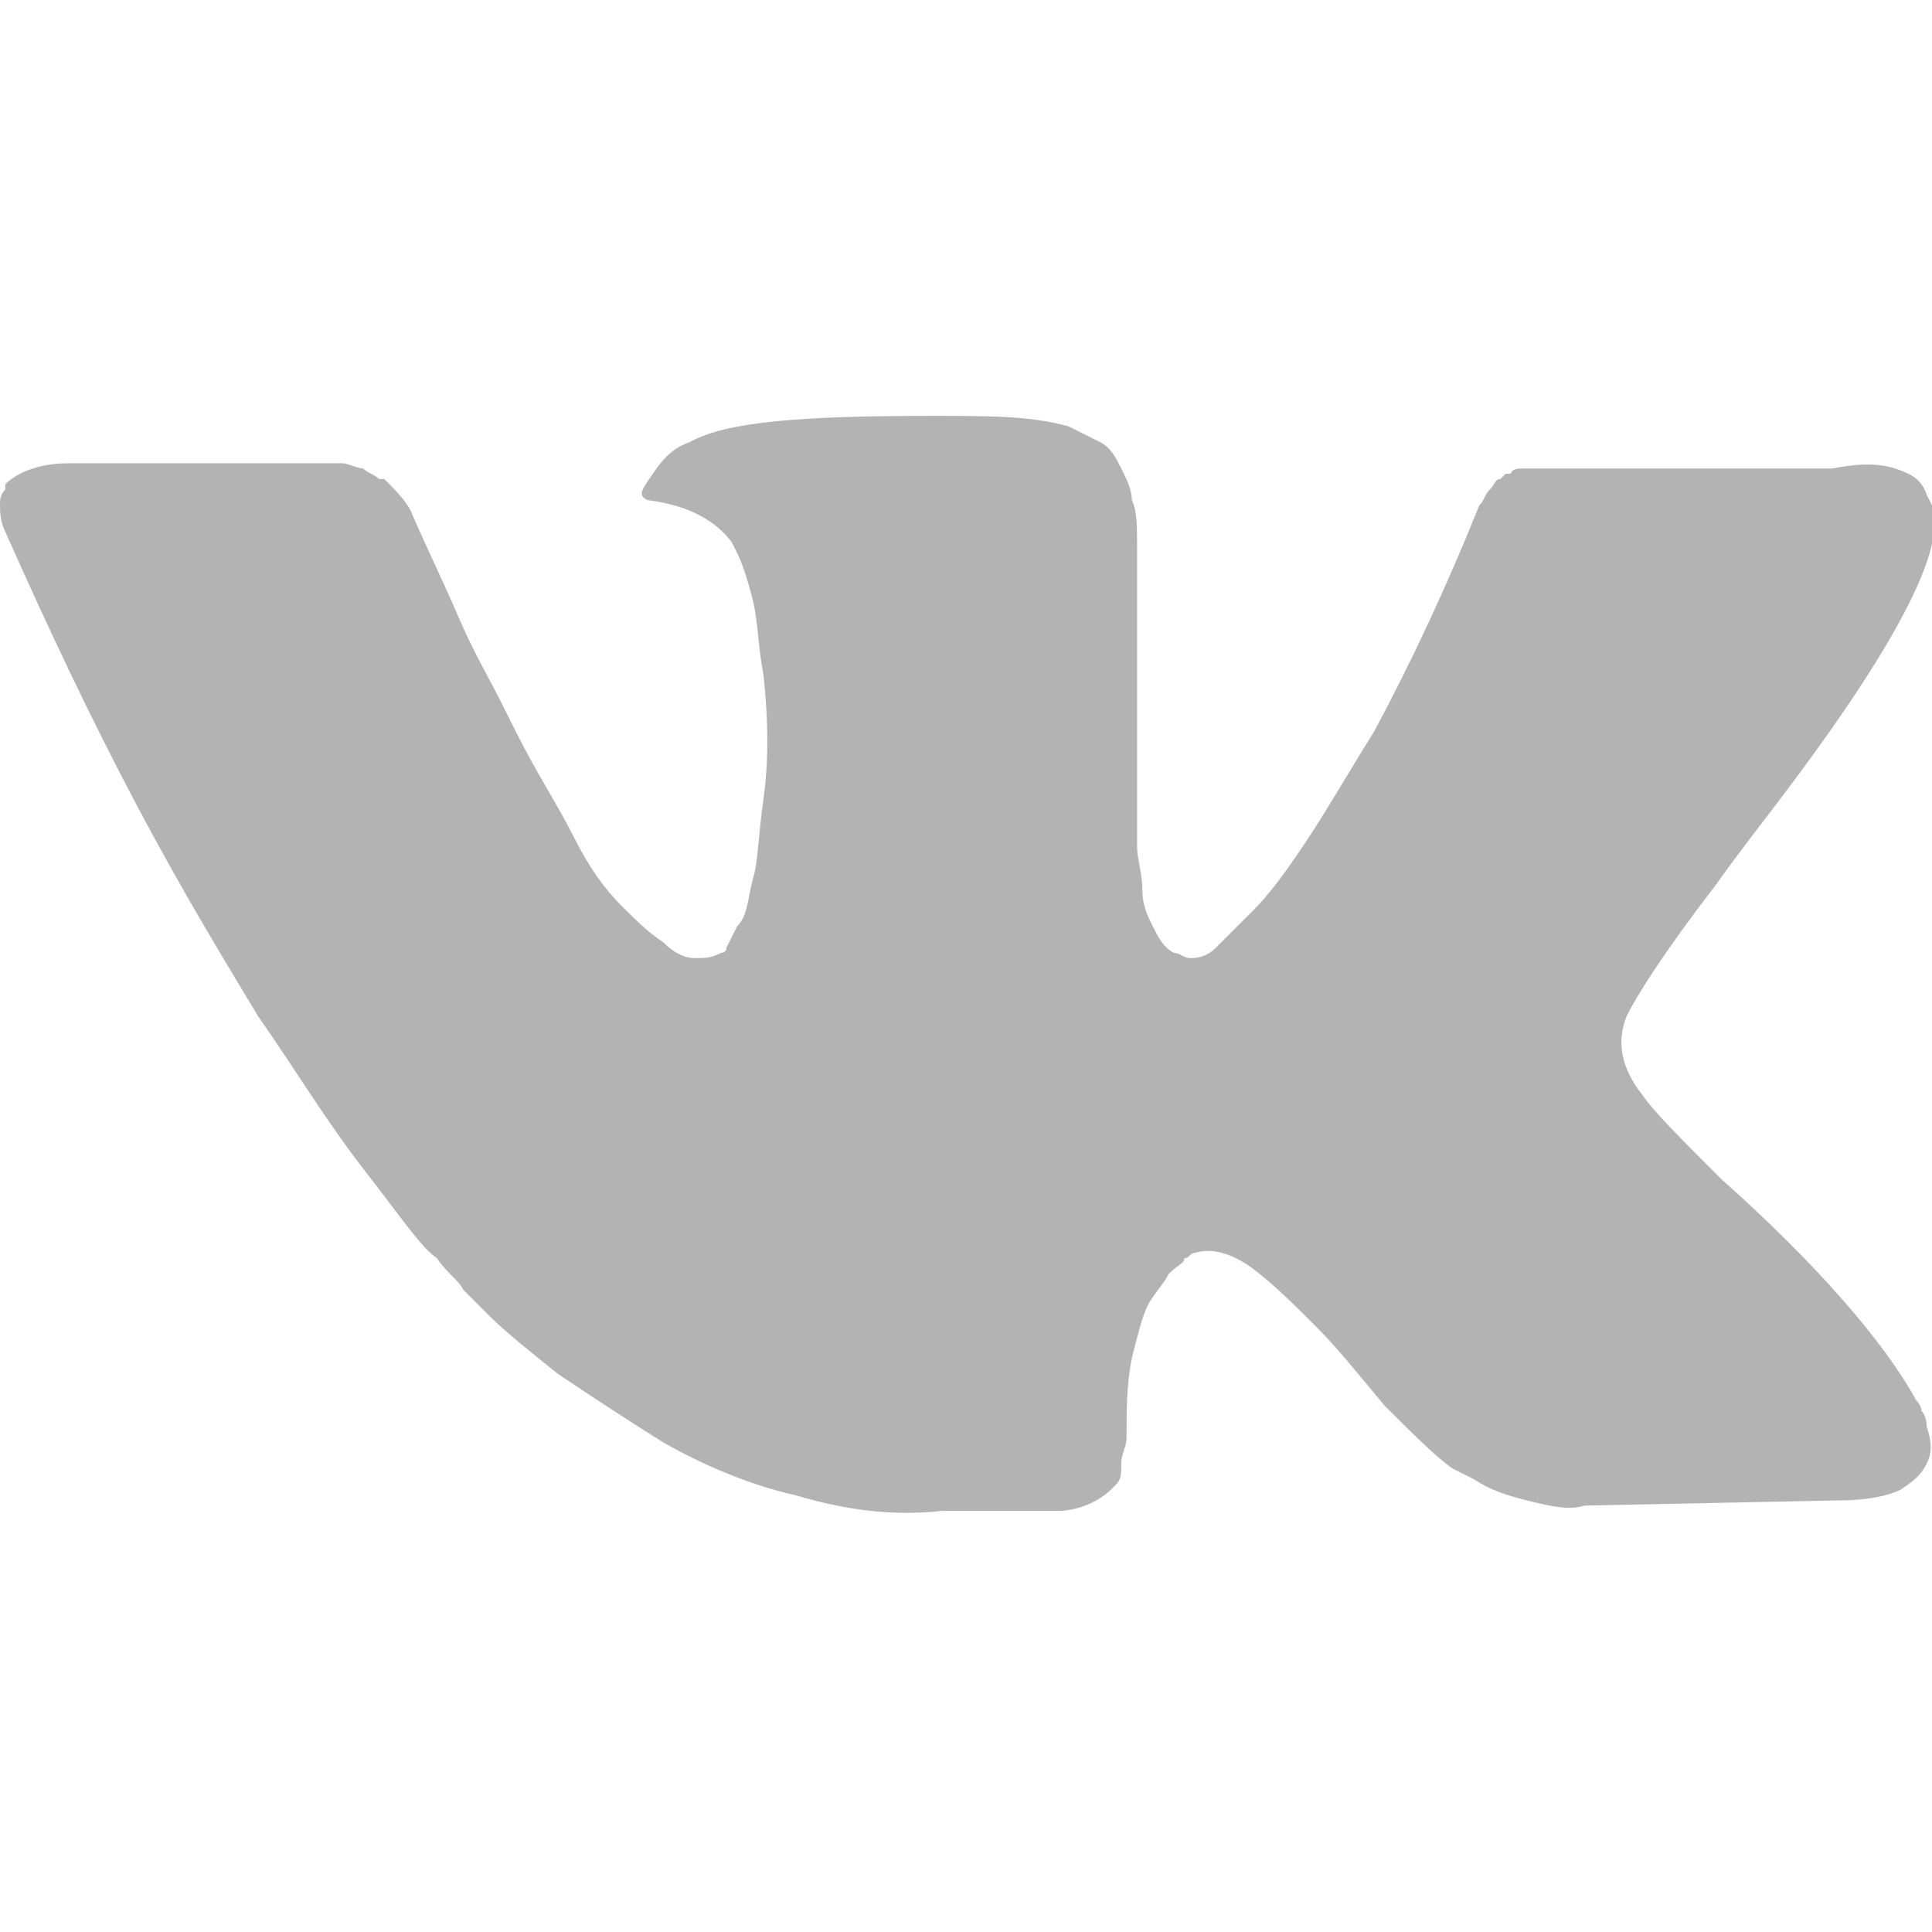
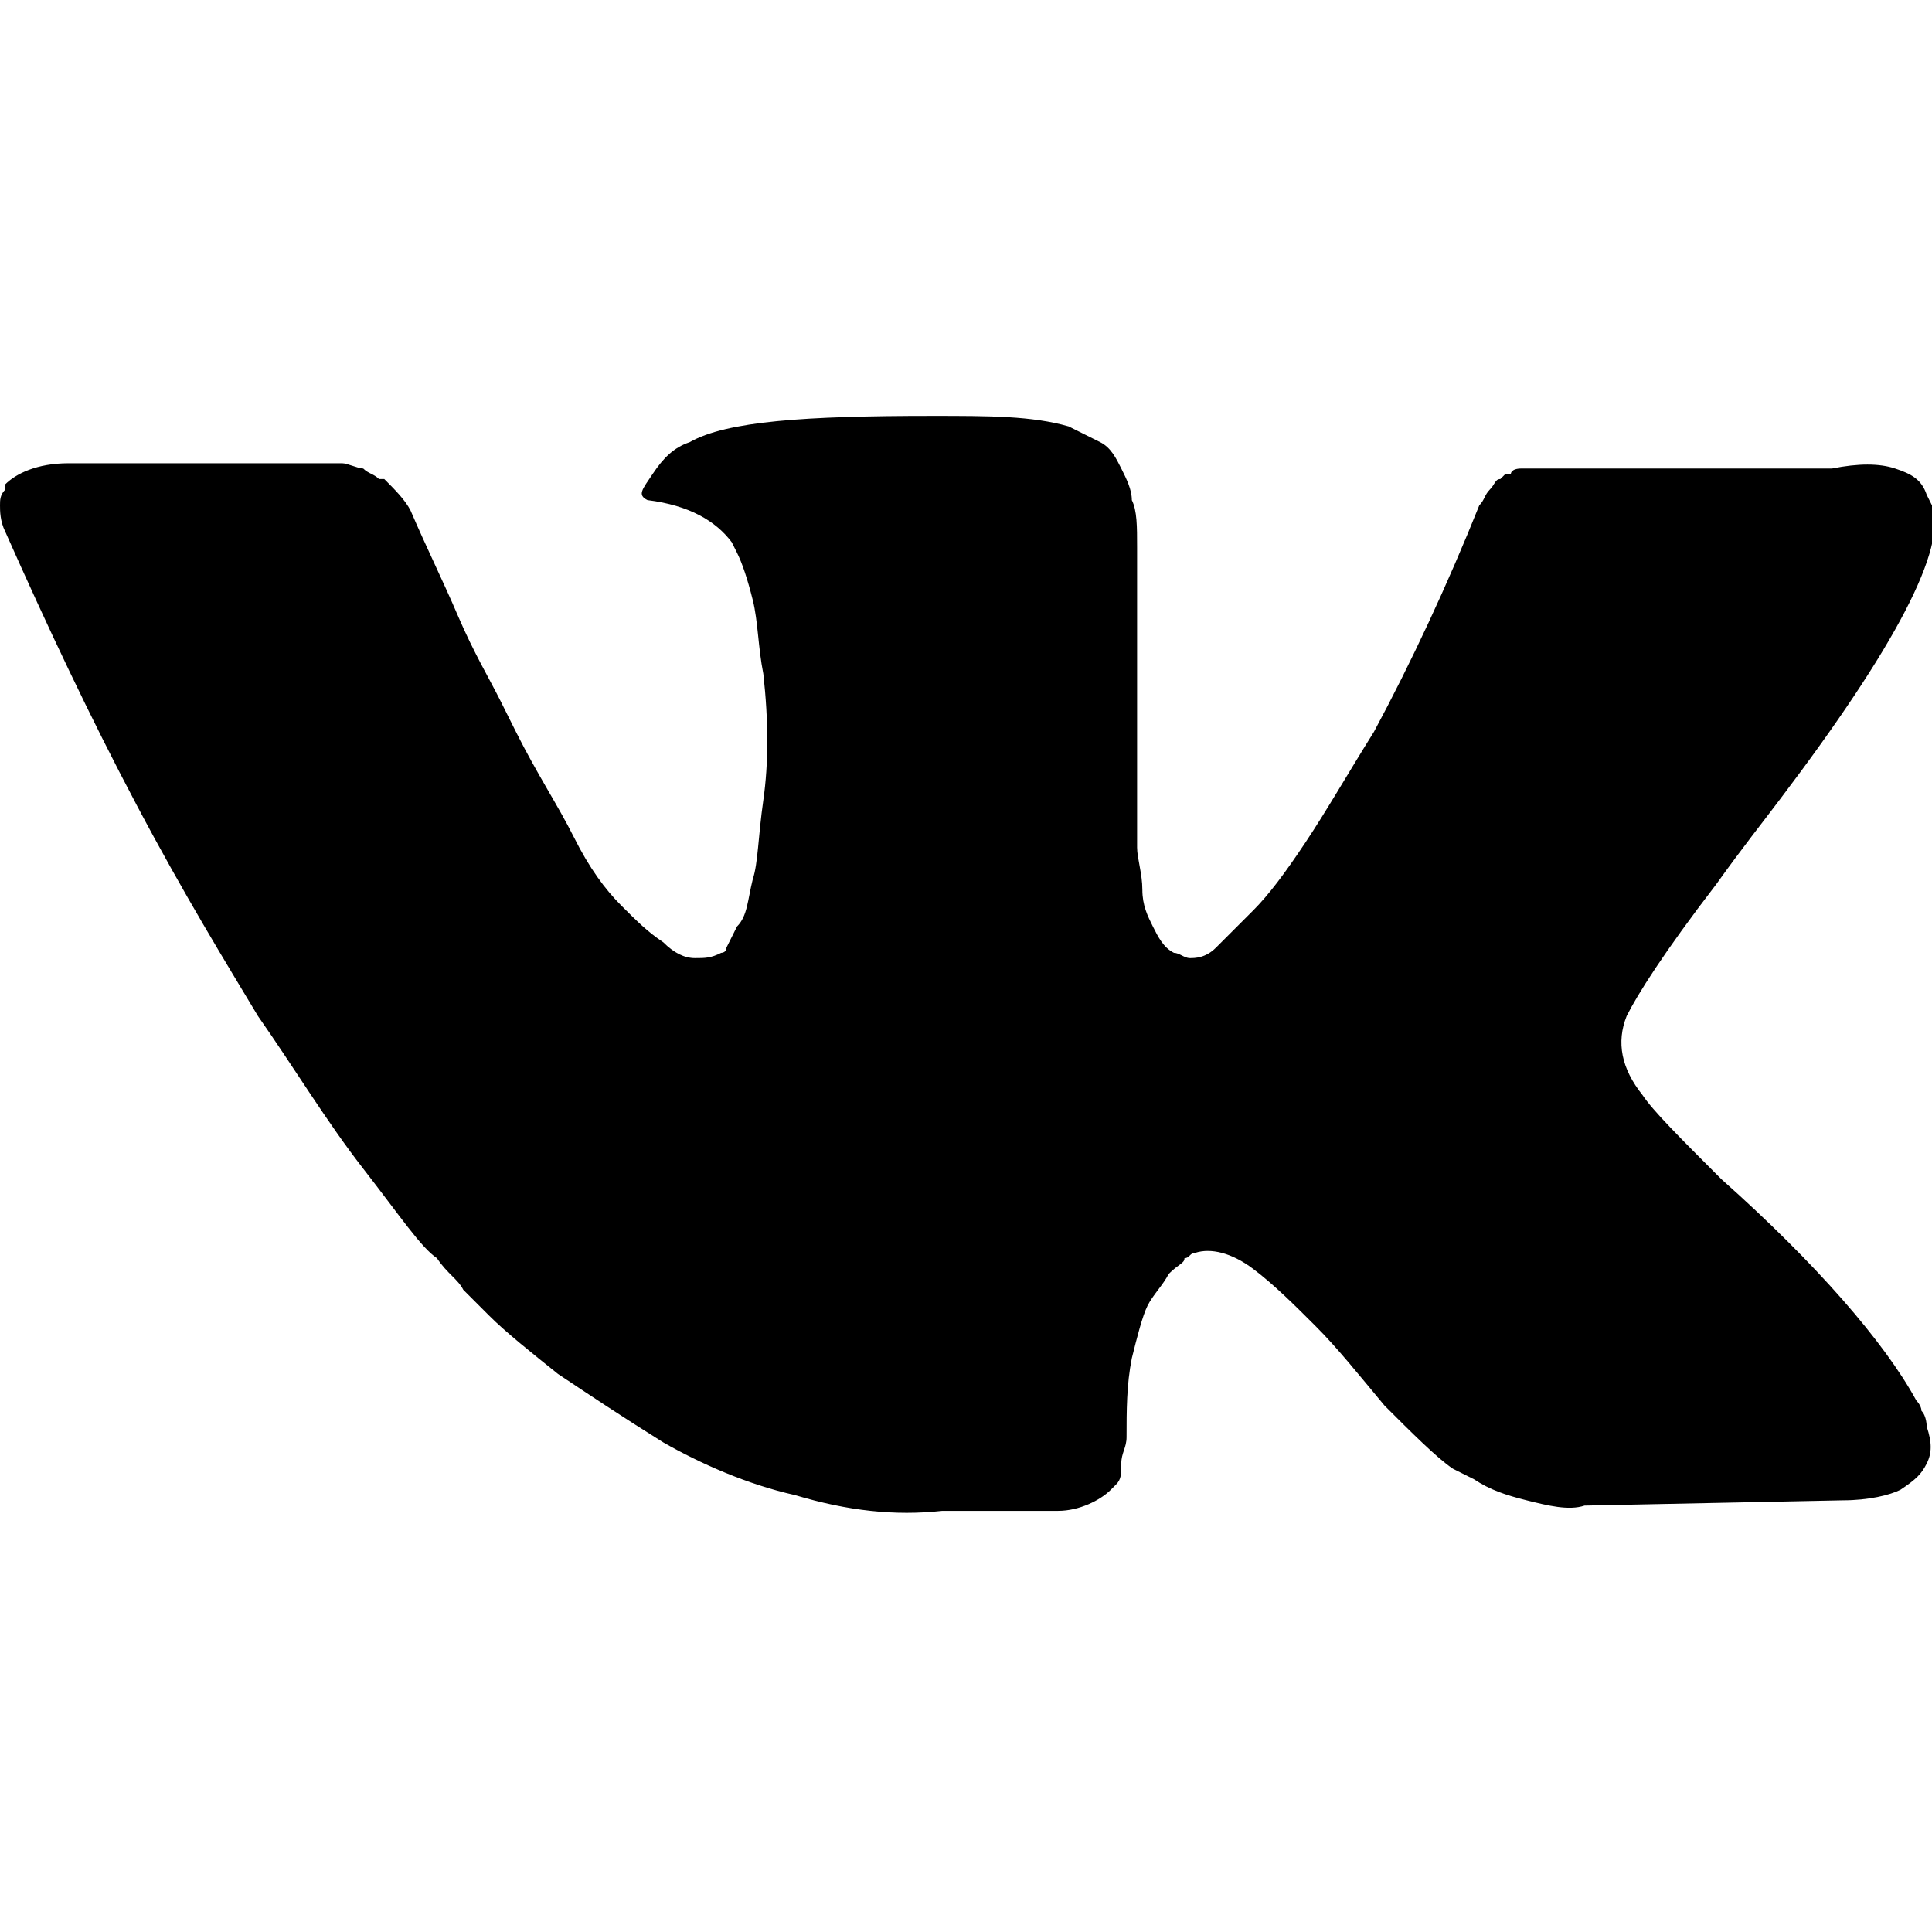
<svg xmlns="http://www.w3.org/2000/svg" version="1.1" id="Layer_1" x="0px" y="0px" viewBox="0 0 36.7 36.7" style="enable-background:new 0 0 36.7 36.7;" xml:space="preserve">
-   <style type="text/css">
- 	.st0{fill:#B3B3B3;}
- </style>
  <path class="st0" d="M36.5,26.8c0-0.1-0.1-0.2-0.1-0.2c-0.6-1.1-1.9-2.6-3.7-4.2l0,0l0,0l0,0h0c-0.8-0.8-1.3-1.3-1.5-1.6  c-0.4-0.5-0.5-1-0.3-1.5c0.2-0.4,0.7-1.2,1.7-2.5c0.5-0.7,0.9-1.2,1.2-1.6c2.2-2.9,3.2-4.8,2.9-5.6l-0.1-0.2C36.5,9.1,36.3,9,36,8.9  c-0.3-0.1-0.7-0.1-1.2,0l-5.5,0c-0.1,0-0.2,0-0.4,0c-0.2,0-0.2,0.1-0.2,0.1l-0.1,0l-0.1,0.1c-0.1,0-0.1,0.1-0.2,0.2  c-0.1,0.1-0.1,0.2-0.2,0.3c-0.6,1.5-1.3,3-2,4.3c-0.5,0.8-0.9,1.5-1.3,2.1c-0.4,0.6-0.7,1-1,1.3c-0.3,0.3-0.5,0.5-0.7,0.7  c-0.2,0.2-0.4,0.2-0.5,0.2c-0.1,0-0.2-0.1-0.3-0.1c-0.2-0.1-0.3-0.3-0.4-0.5c-0.1-0.2-0.2-0.4-0.2-0.7c0-0.3-0.1-0.6-0.1-0.8  c0-0.2,0-0.5,0-0.9c0-0.4,0-0.7,0-0.8c0-0.5,0-1,0-1.6c0-0.6,0-1,0-1.3c0-0.3,0-0.7,0-1.1c0-0.4,0-0.7-0.1-0.9  c0-0.2-0.1-0.4-0.2-0.6c-0.1-0.2-0.2-0.4-0.4-0.5c-0.2-0.1-0.4-0.2-0.6-0.3c-0.7-0.2-1.5-0.2-2.6-0.2c-2.4,0-3.9,0.1-4.6,0.5  c-0.3,0.1-0.5,0.3-0.7,0.6c-0.2,0.3-0.3,0.4-0.1,0.5c0.8,0.1,1.3,0.4,1.6,0.8l0.1,0.2c0.1,0.2,0.2,0.5,0.3,0.9  c0.1,0.4,0.1,0.9,0.2,1.4c0.1,0.9,0.1,1.7,0,2.4c-0.1,0.7-0.1,1.2-0.2,1.5c-0.1,0.4-0.1,0.7-0.3,0.9c-0.1,0.2-0.2,0.4-0.2,0.4  c0,0.1-0.1,0.1-0.1,0.1c-0.2,0.1-0.3,0.1-0.5,0.1c-0.2,0-0.4-0.1-0.6-0.3c-0.3-0.2-0.5-0.4-0.8-0.7c-0.3-0.3-0.6-0.7-0.9-1.3  c-0.3-0.6-0.7-1.2-1.1-2l-0.3-0.6c-0.2-0.4-0.5-0.9-0.8-1.6c-0.3-0.7-0.6-1.3-0.9-2C7.7,9.5,7.5,9.3,7.3,9.1L7.2,9.1  C7.1,9,7,9,6.9,8.9C6.8,8.9,6.6,8.8,6.5,8.8l-5.2,0C0.7,8.8,0.3,9,0.1,9.2L0.1,9.3C0,9.4,0,9.5,0,9.6c0,0.1,0,0.3,0.1,0.5  c0.8,1.8,1.6,3.5,2.5,5.2c0.9,1.7,1.7,3,2.3,4c0.7,1,1.3,2,2,2.9c0.7,0.9,1.1,1.5,1.4,1.7c0.2,0.3,0.4,0.4,0.5,0.6L9.3,25  c0.3,0.3,0.8,0.7,1.3,1.1c0.6,0.4,1.2,0.8,2,1.3c0.7,0.4,1.6,0.8,2.5,1c1,0.3,1.9,0.4,2.8,0.3h2.2c0.4,0,0.8-0.2,1-0.4l0.1-0.1  c0.1-0.1,0.1-0.2,0.1-0.4c0-0.2,0.1-0.3,0.1-0.5c0-0.5,0-1,0.1-1.5c0.1-0.4,0.2-0.8,0.3-1c0.1-0.2,0.3-0.4,0.4-0.6  c0.2-0.2,0.3-0.2,0.3-0.3c0.1,0,0.1-0.1,0.2-0.1c0.3-0.1,0.7,0,1.1,0.3c0.4,0.3,0.8,0.7,1.2,1.1c0.4,0.4,0.8,0.9,1.3,1.5  c0.5,0.5,1,1,1.3,1.2l0.4,0.2c0.3,0.2,0.6,0.3,1,0.4c0.4,0.1,0.8,0.2,1.1,0.1l4.9-0.1c0.5,0,0.9-0.1,1.1-0.2  c0.3-0.2,0.4-0.3,0.5-0.5c0.1-0.2,0.1-0.4,0-0.7C36.6,27.1,36.6,26.9,36.5,26.8L36.5,26.8z M36.5,26.8" />
</svg>
